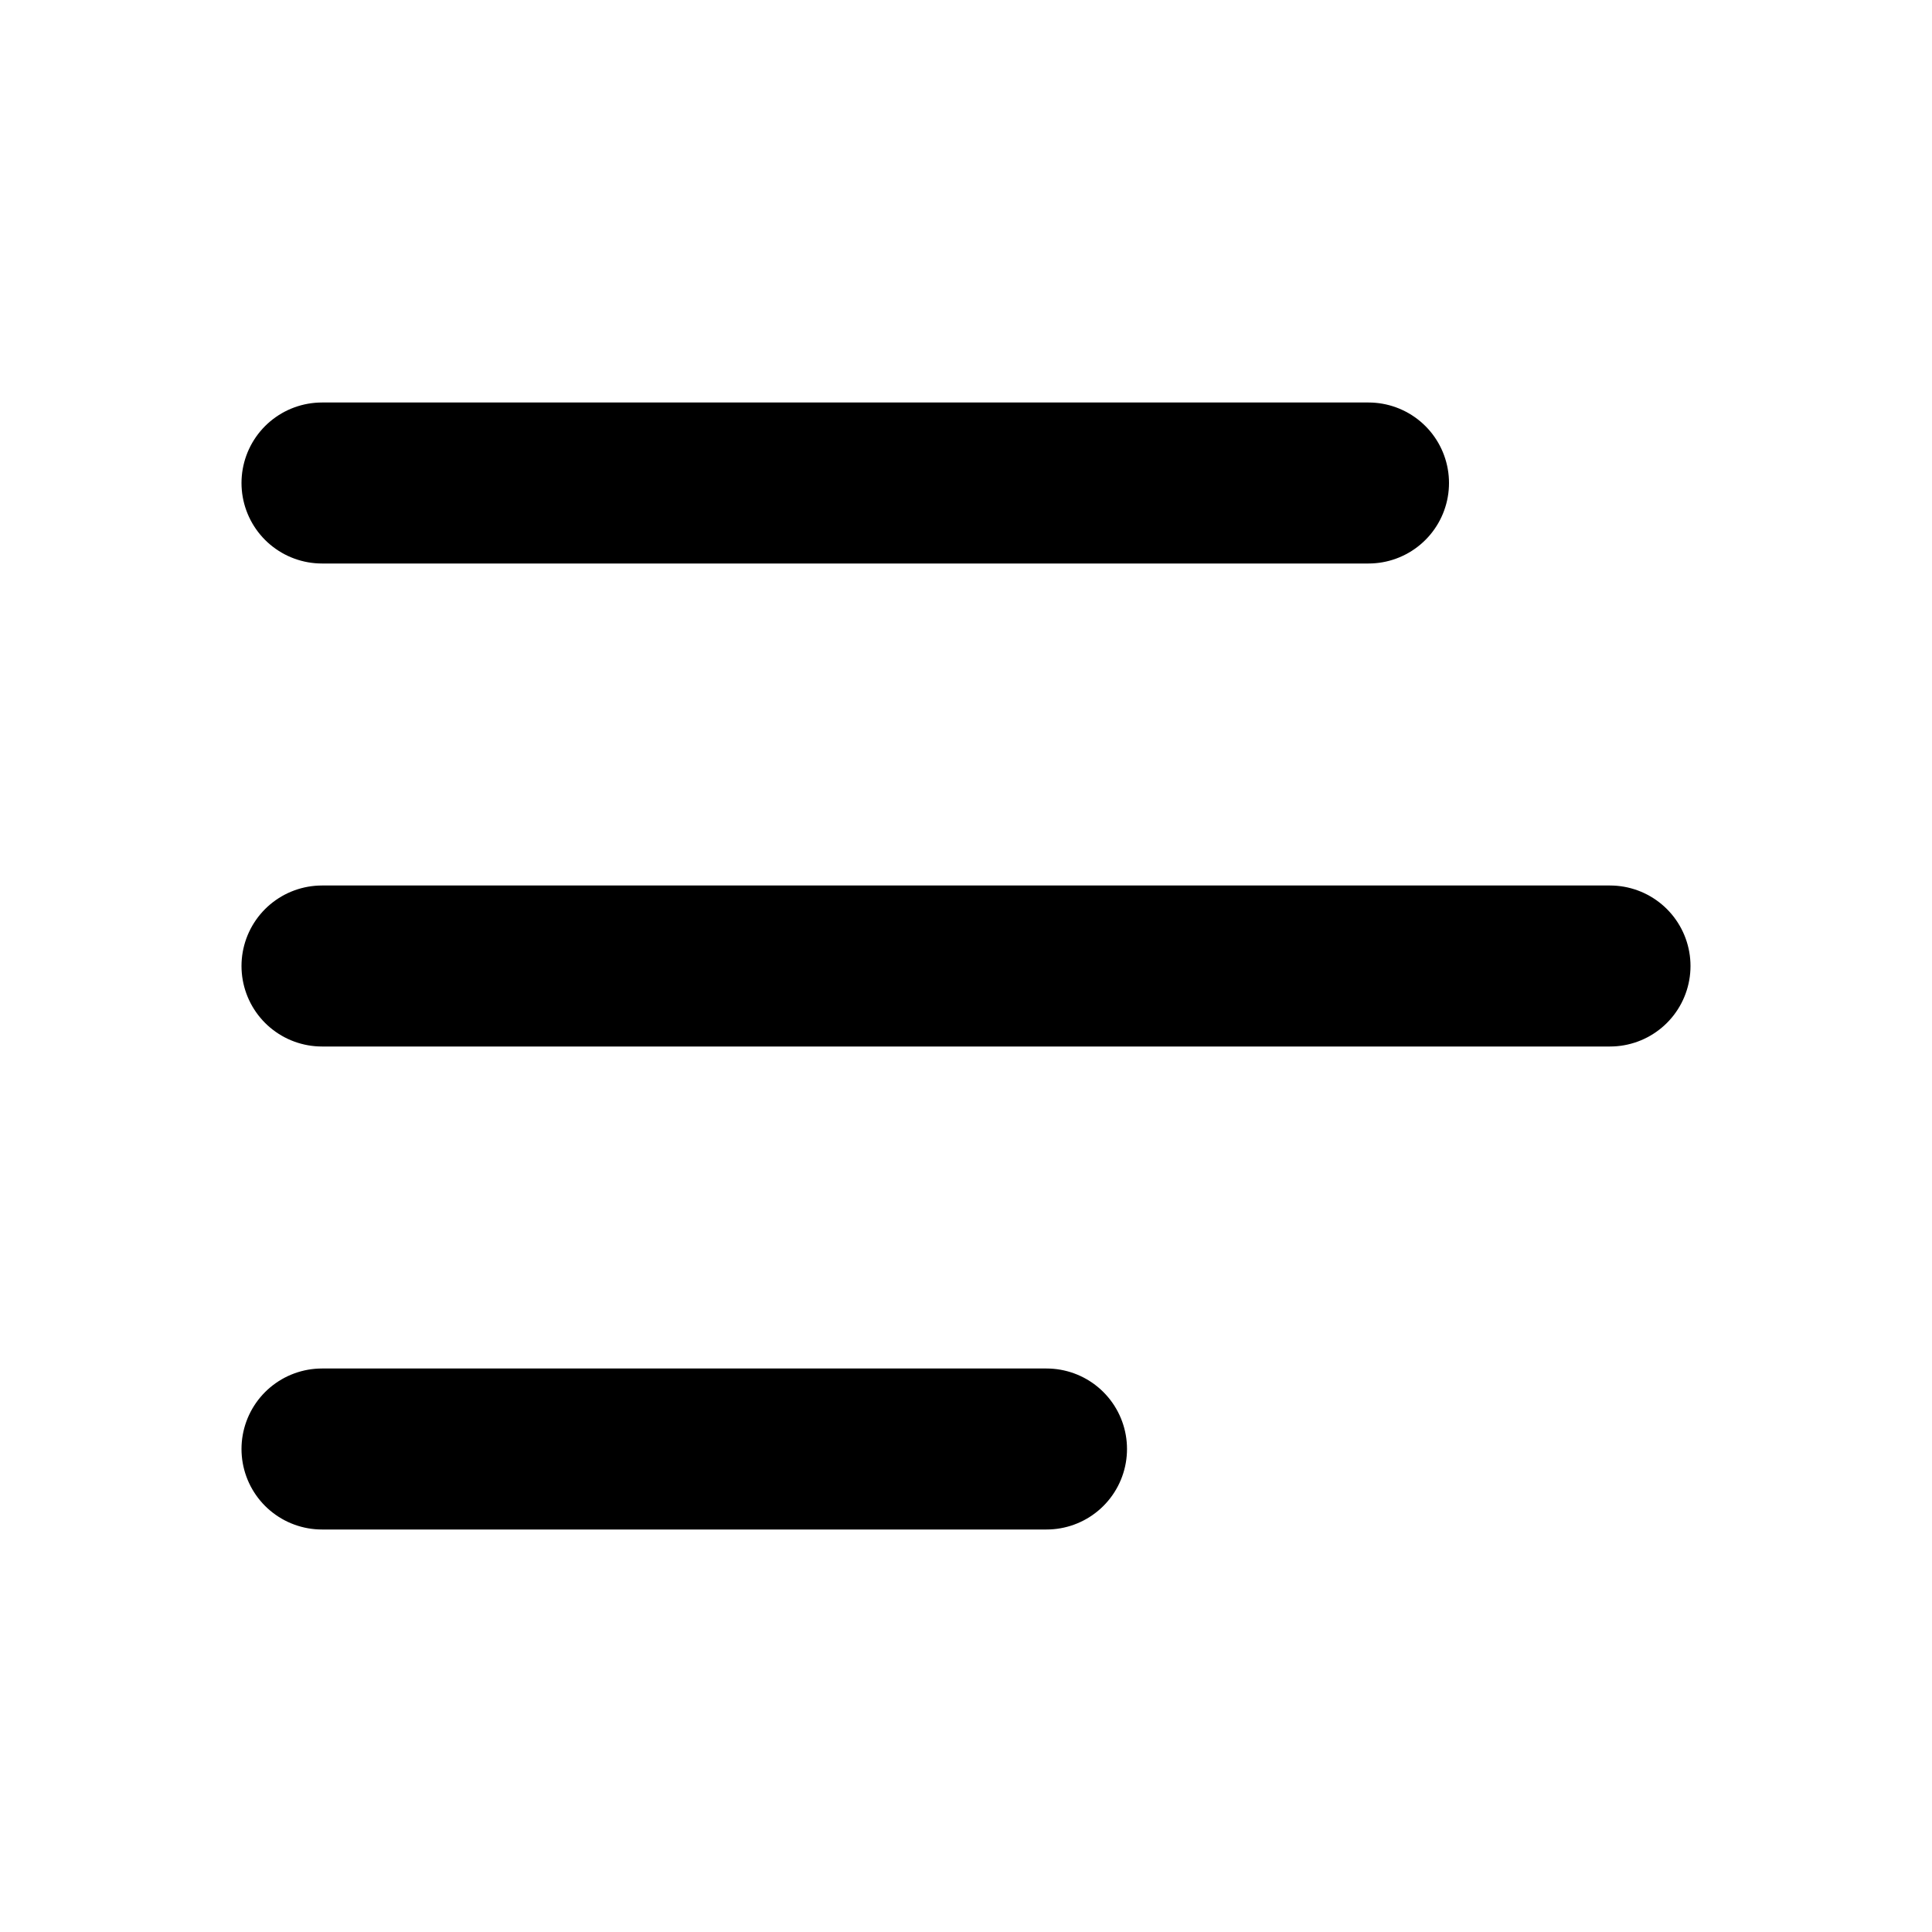
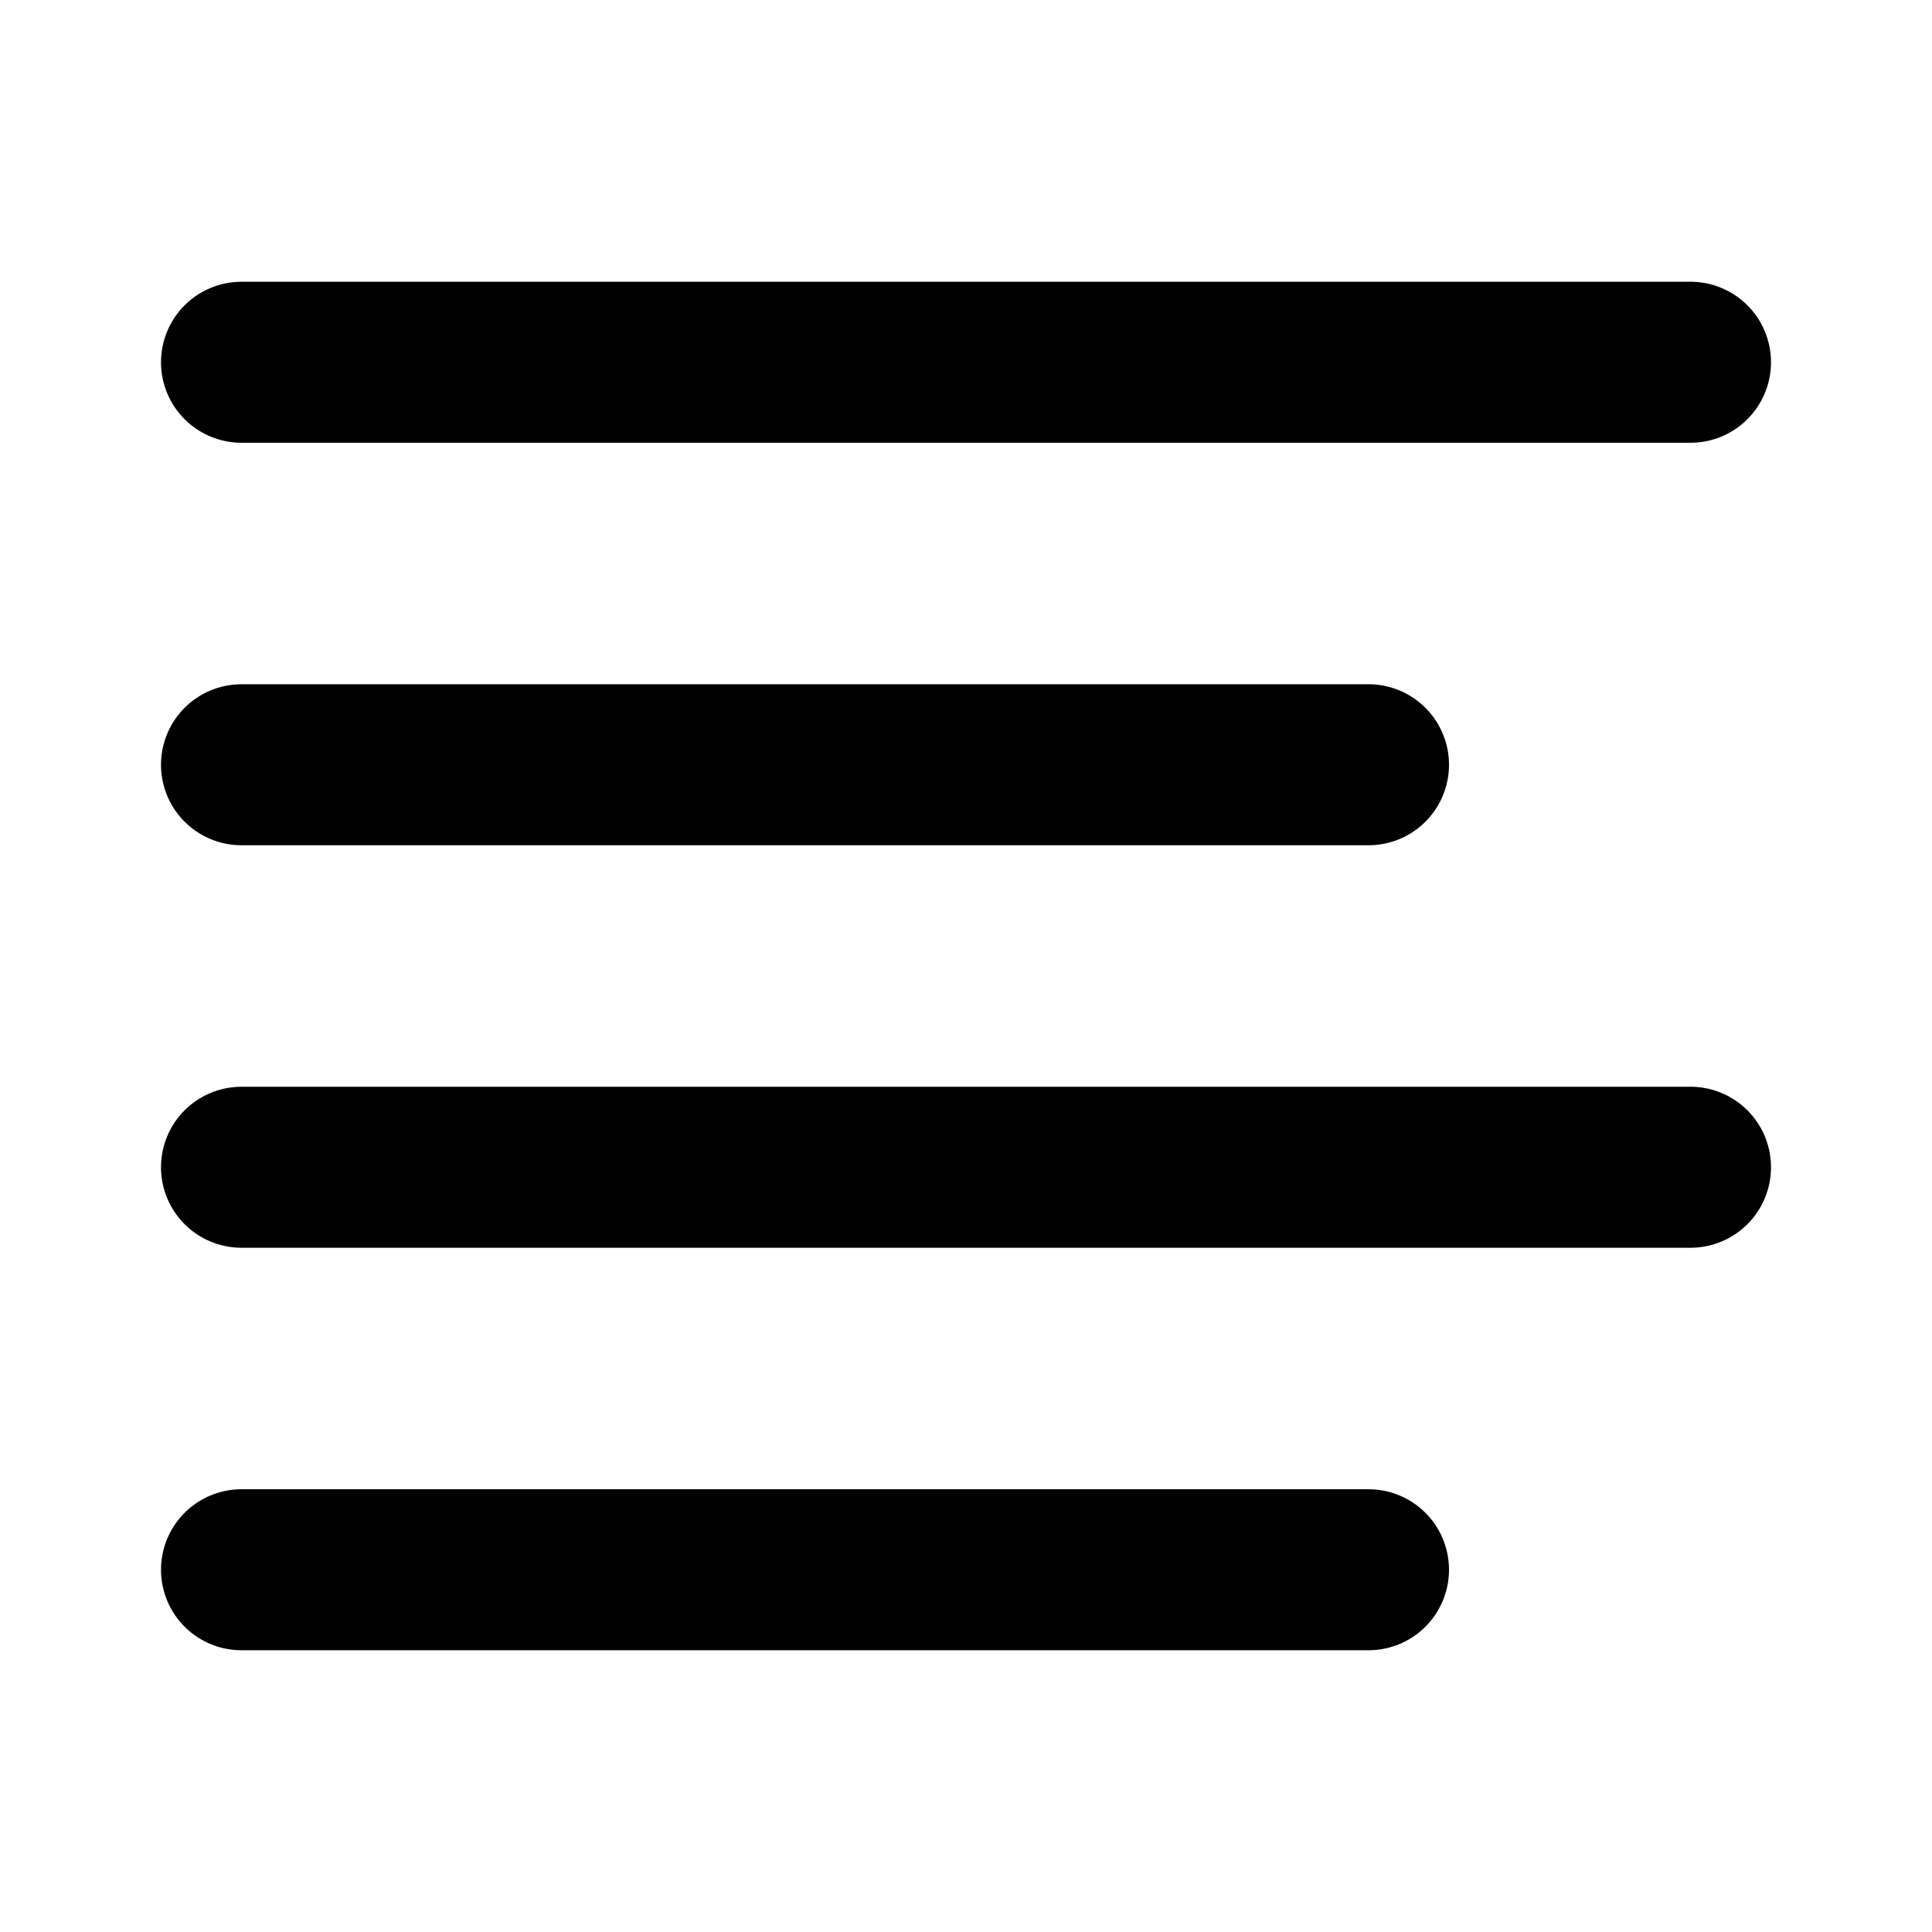
- <svg xmlns="http://www.w3.org/2000/svg" viewBox="0 0 24 24" fill="none" stroke="currentColor" stroke-width="2" stroke-linecap="round" stroke-linejoin="round">
-   <path d="M4 6h13" />
-   <path d="M4 12h16" />
-   <path d="M4 18h9" />
+ <svg xmlns="http://www.w3.org/2000/svg" viewBox="0 0 48 48" fill="none" stroke="currentColor" stroke-width="4" stroke-linecap="round" stroke-linejoin="round">
+   <path d="M42 9H6m28 10H6m36 10H6m28 10H6" />
</svg>
